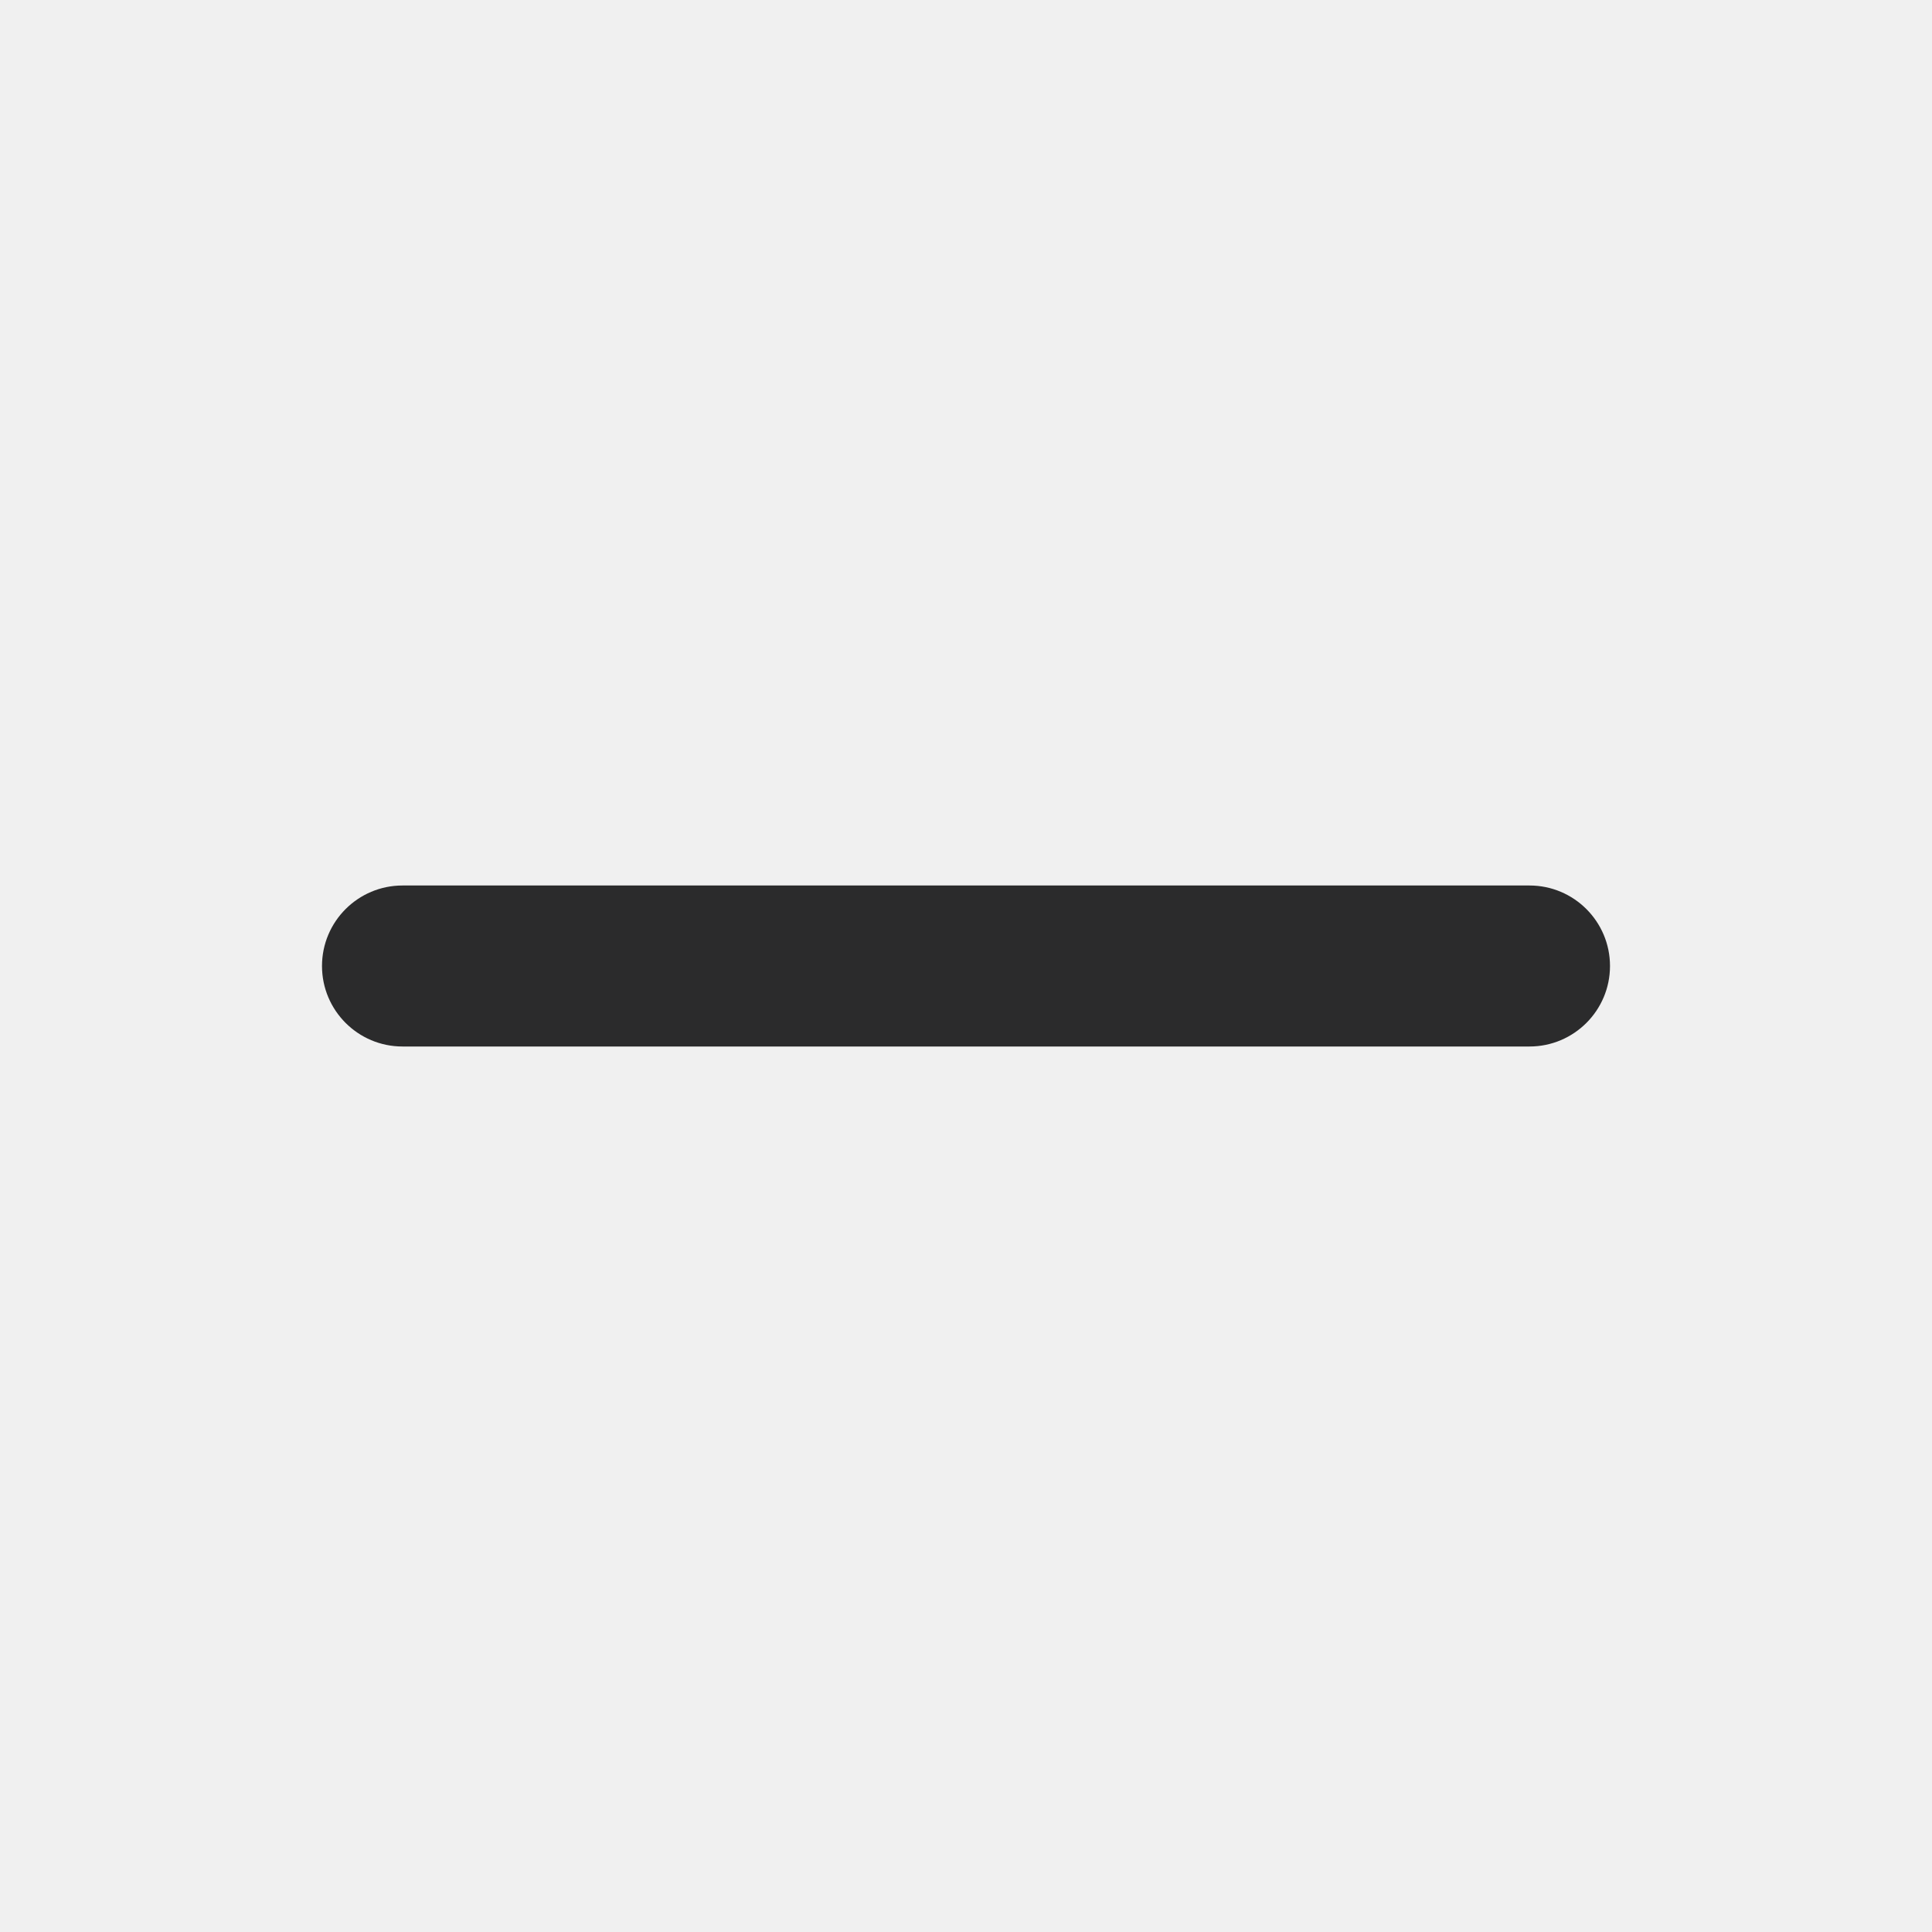
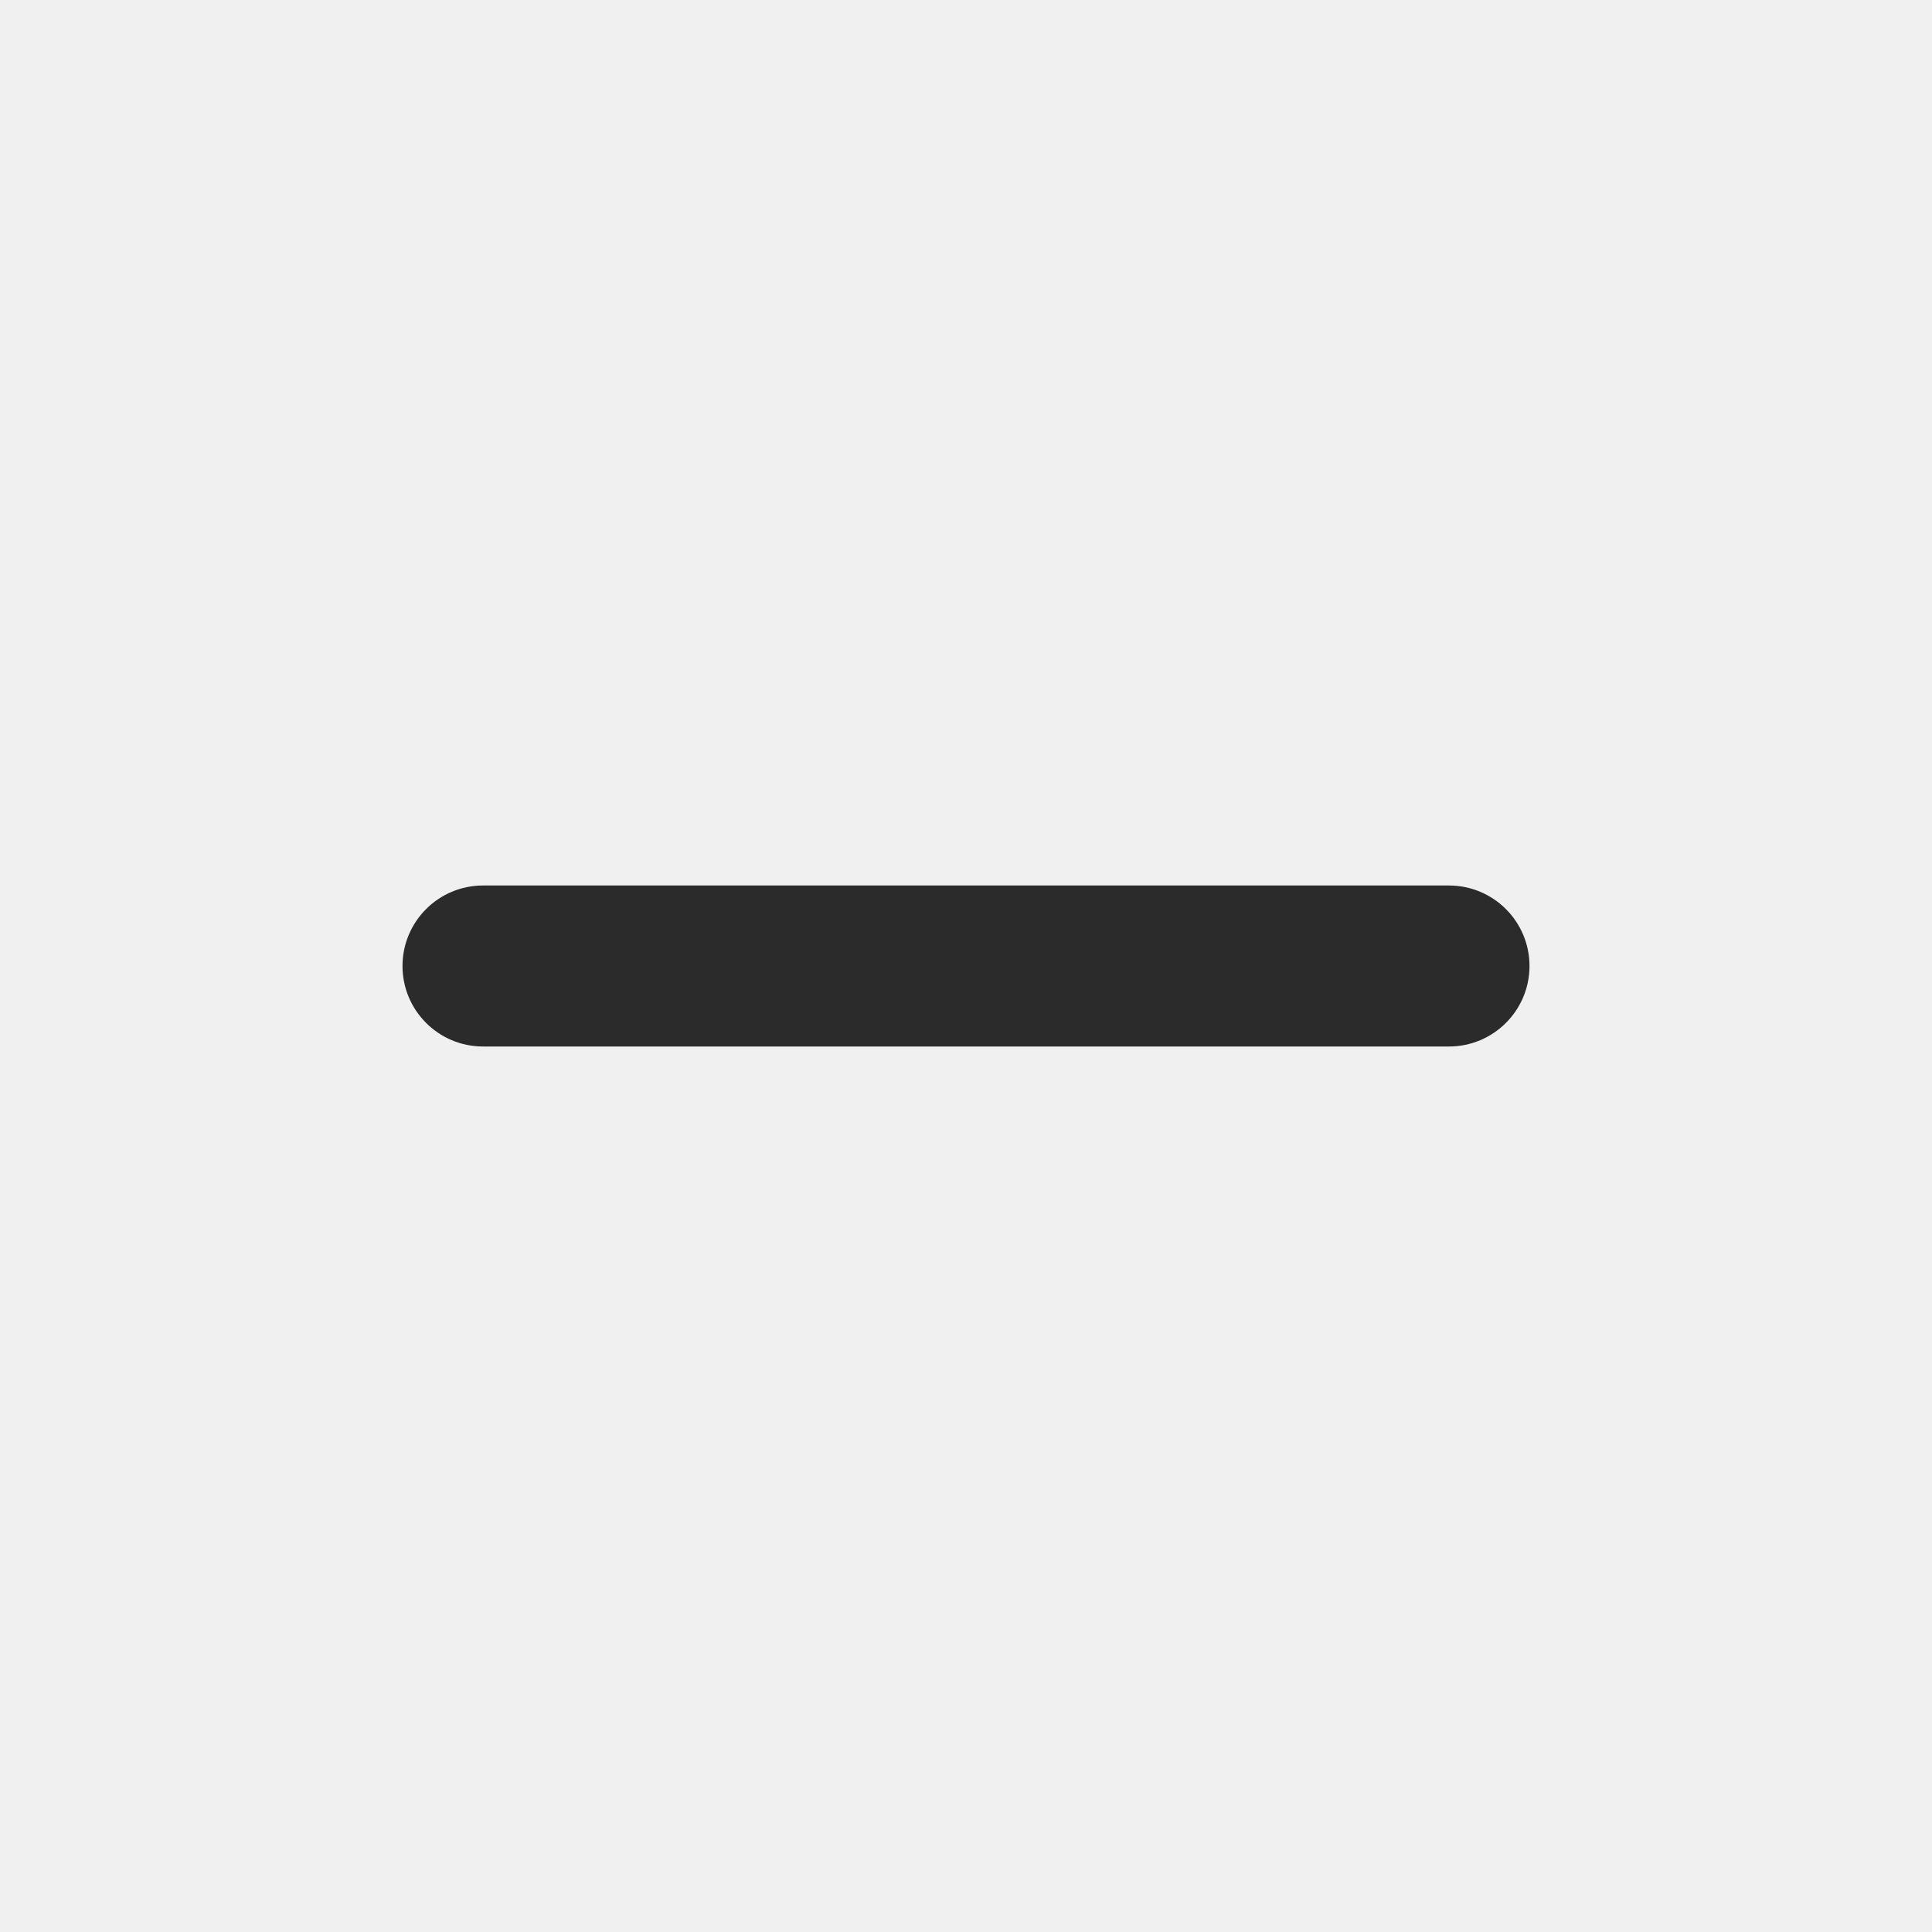
<svg xmlns="http://www.w3.org/2000/svg" width="12" height="12" viewBox="0 0 12 12" fill="none">
-   <path fill-rule="evenodd" clip-rule="evenodd" d="M2 6C2 5.724 2.224 5.5 2.5 5.5H9.5C9.776 5.5 10 5.724 10 6C10 6.276 9.776 6.5 9.5 6.5H2.5C2.224 6.5 2 6.276 2 6Z" fill="#2B2B2C" />
+   <g clip-path="url(#clip0_6837_323)">
+     <path fill-rule="evenodd" clip-rule="evenodd" d="M2.5 6C2.5 5.724 2.724 5.5 3 5.5H9C9.276 5.5 9.5 5.724 9.5 6C9.5 6.276 9.276 6.5 9 6.5H3C2.724 6.5 2.5 6.276 2.5 6Z" fill="#2B2B2C" />
+   </g>
+   <defs>
+     <clipPath id="clip0_6837_323">
+       <rect width="12" height="12" fill="white" />
+     </clipPath>
+   </defs>
</svg>
